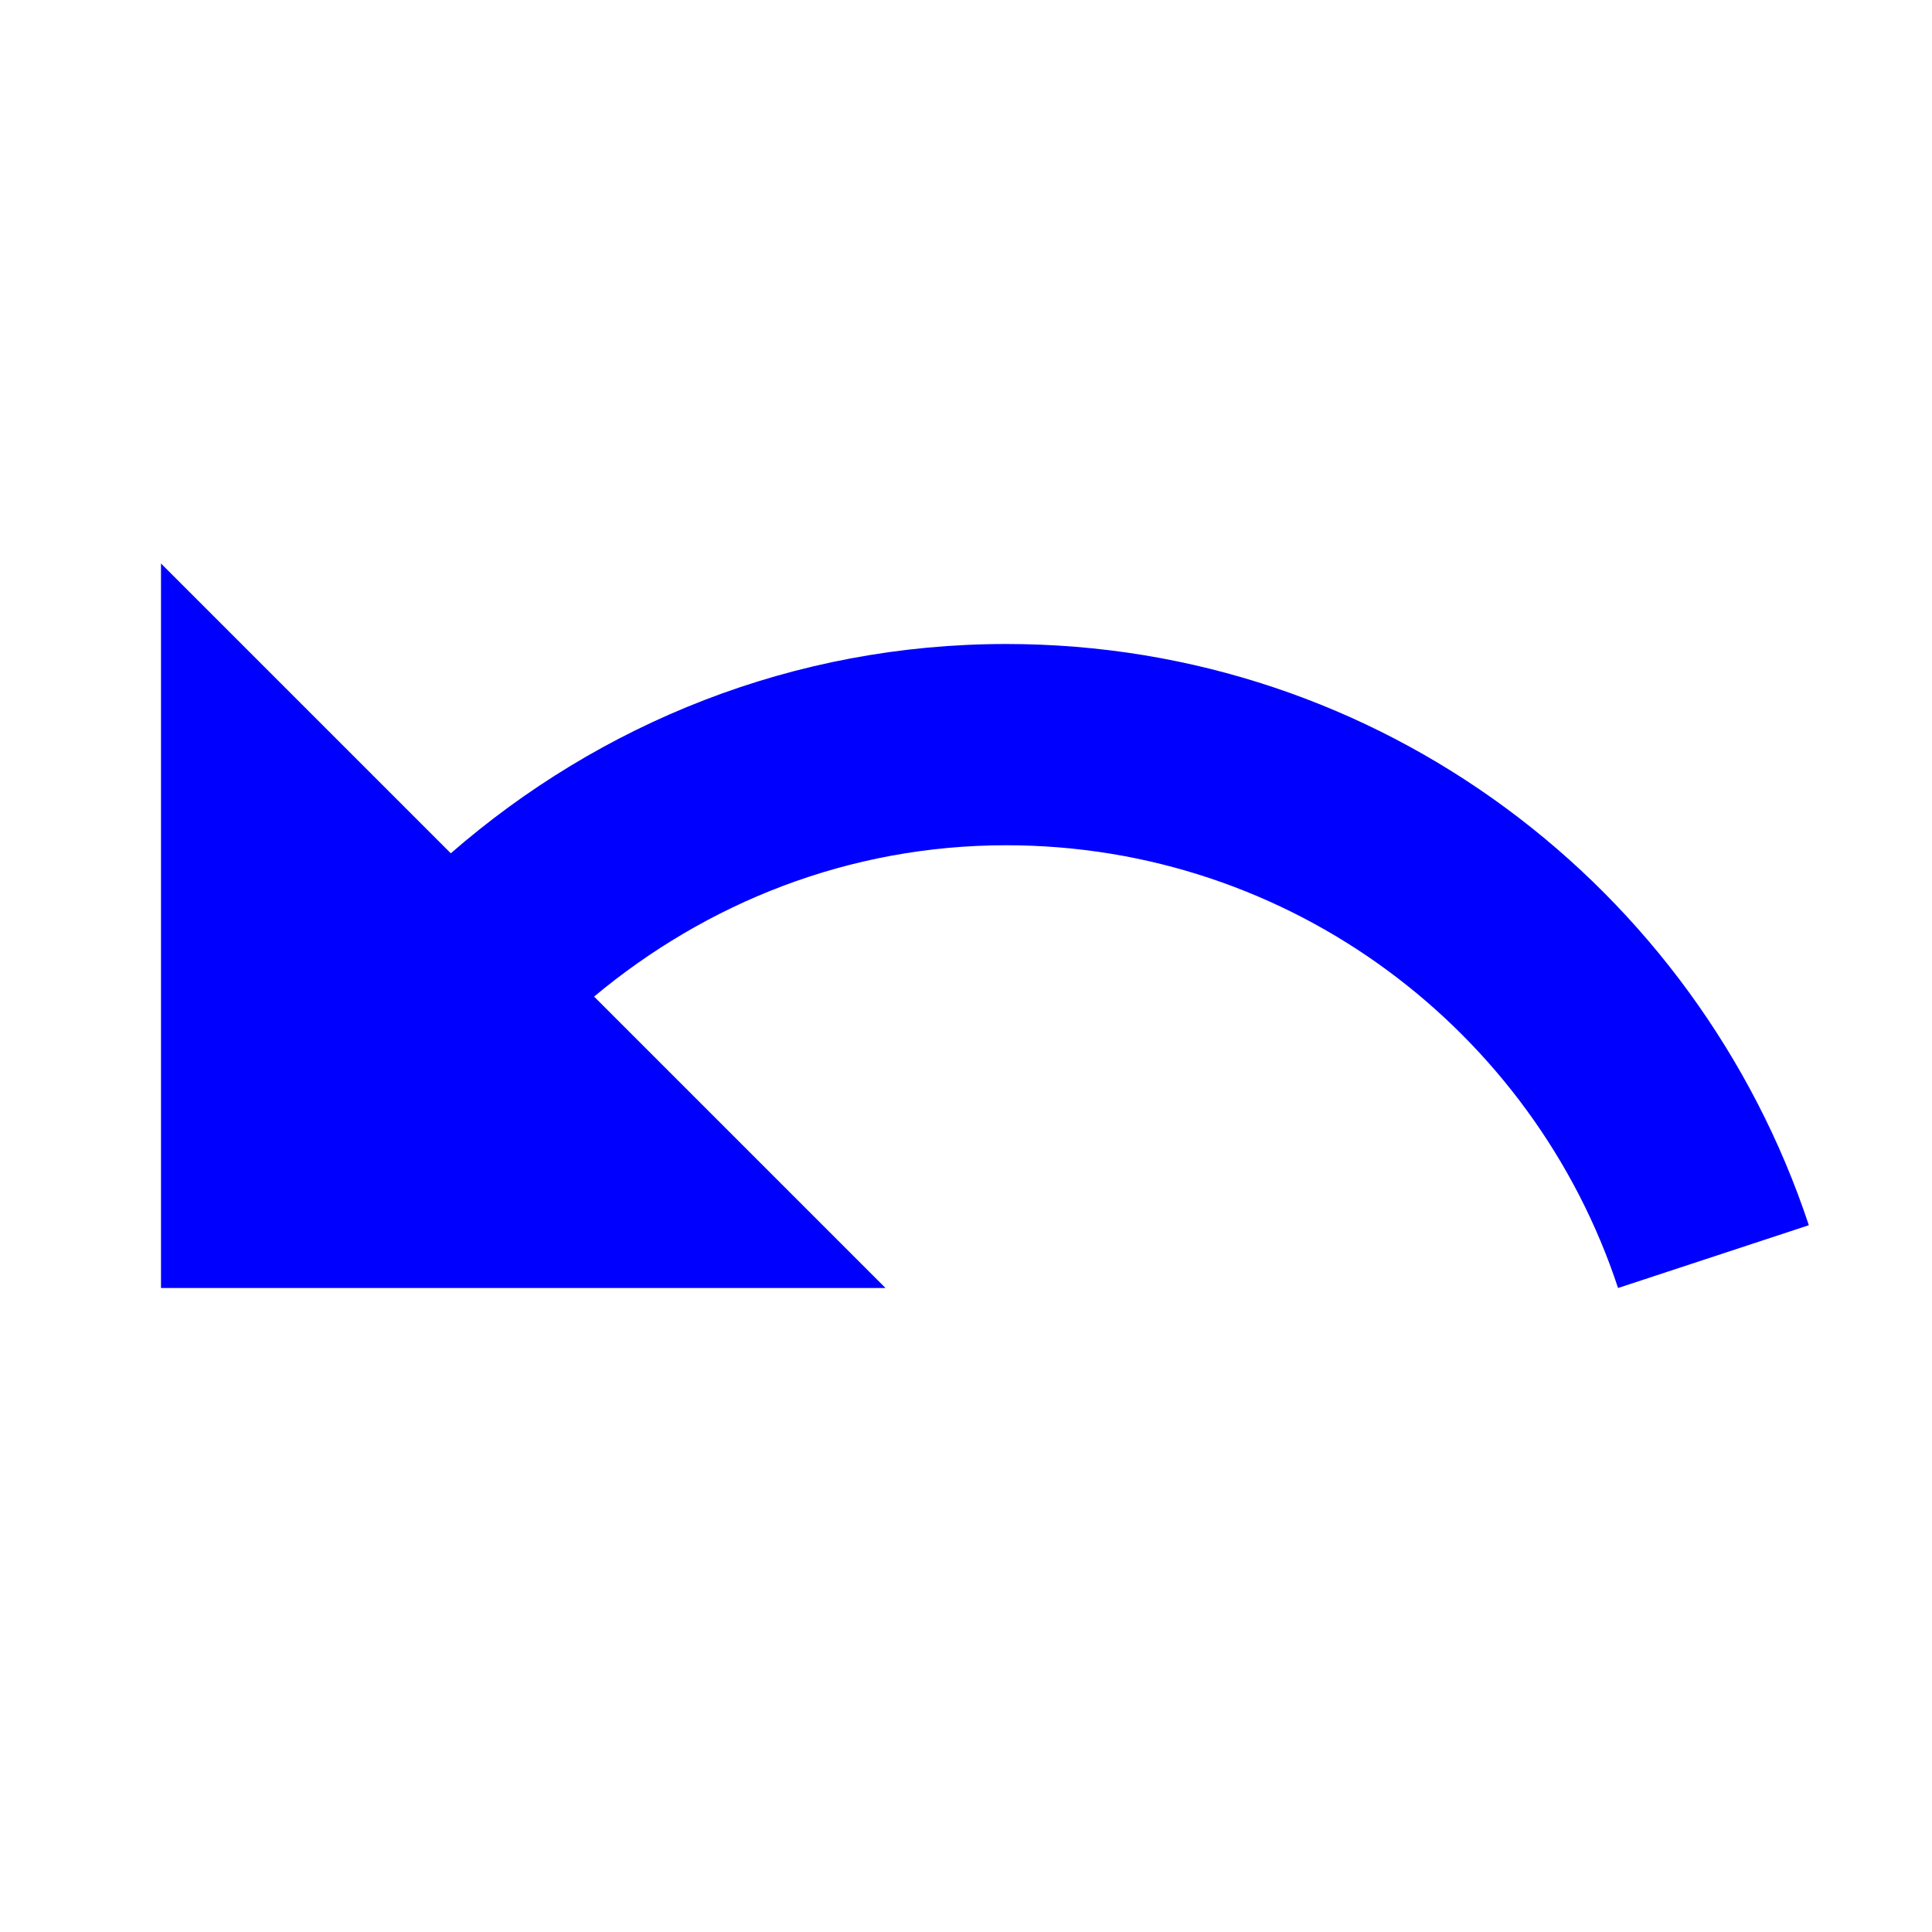
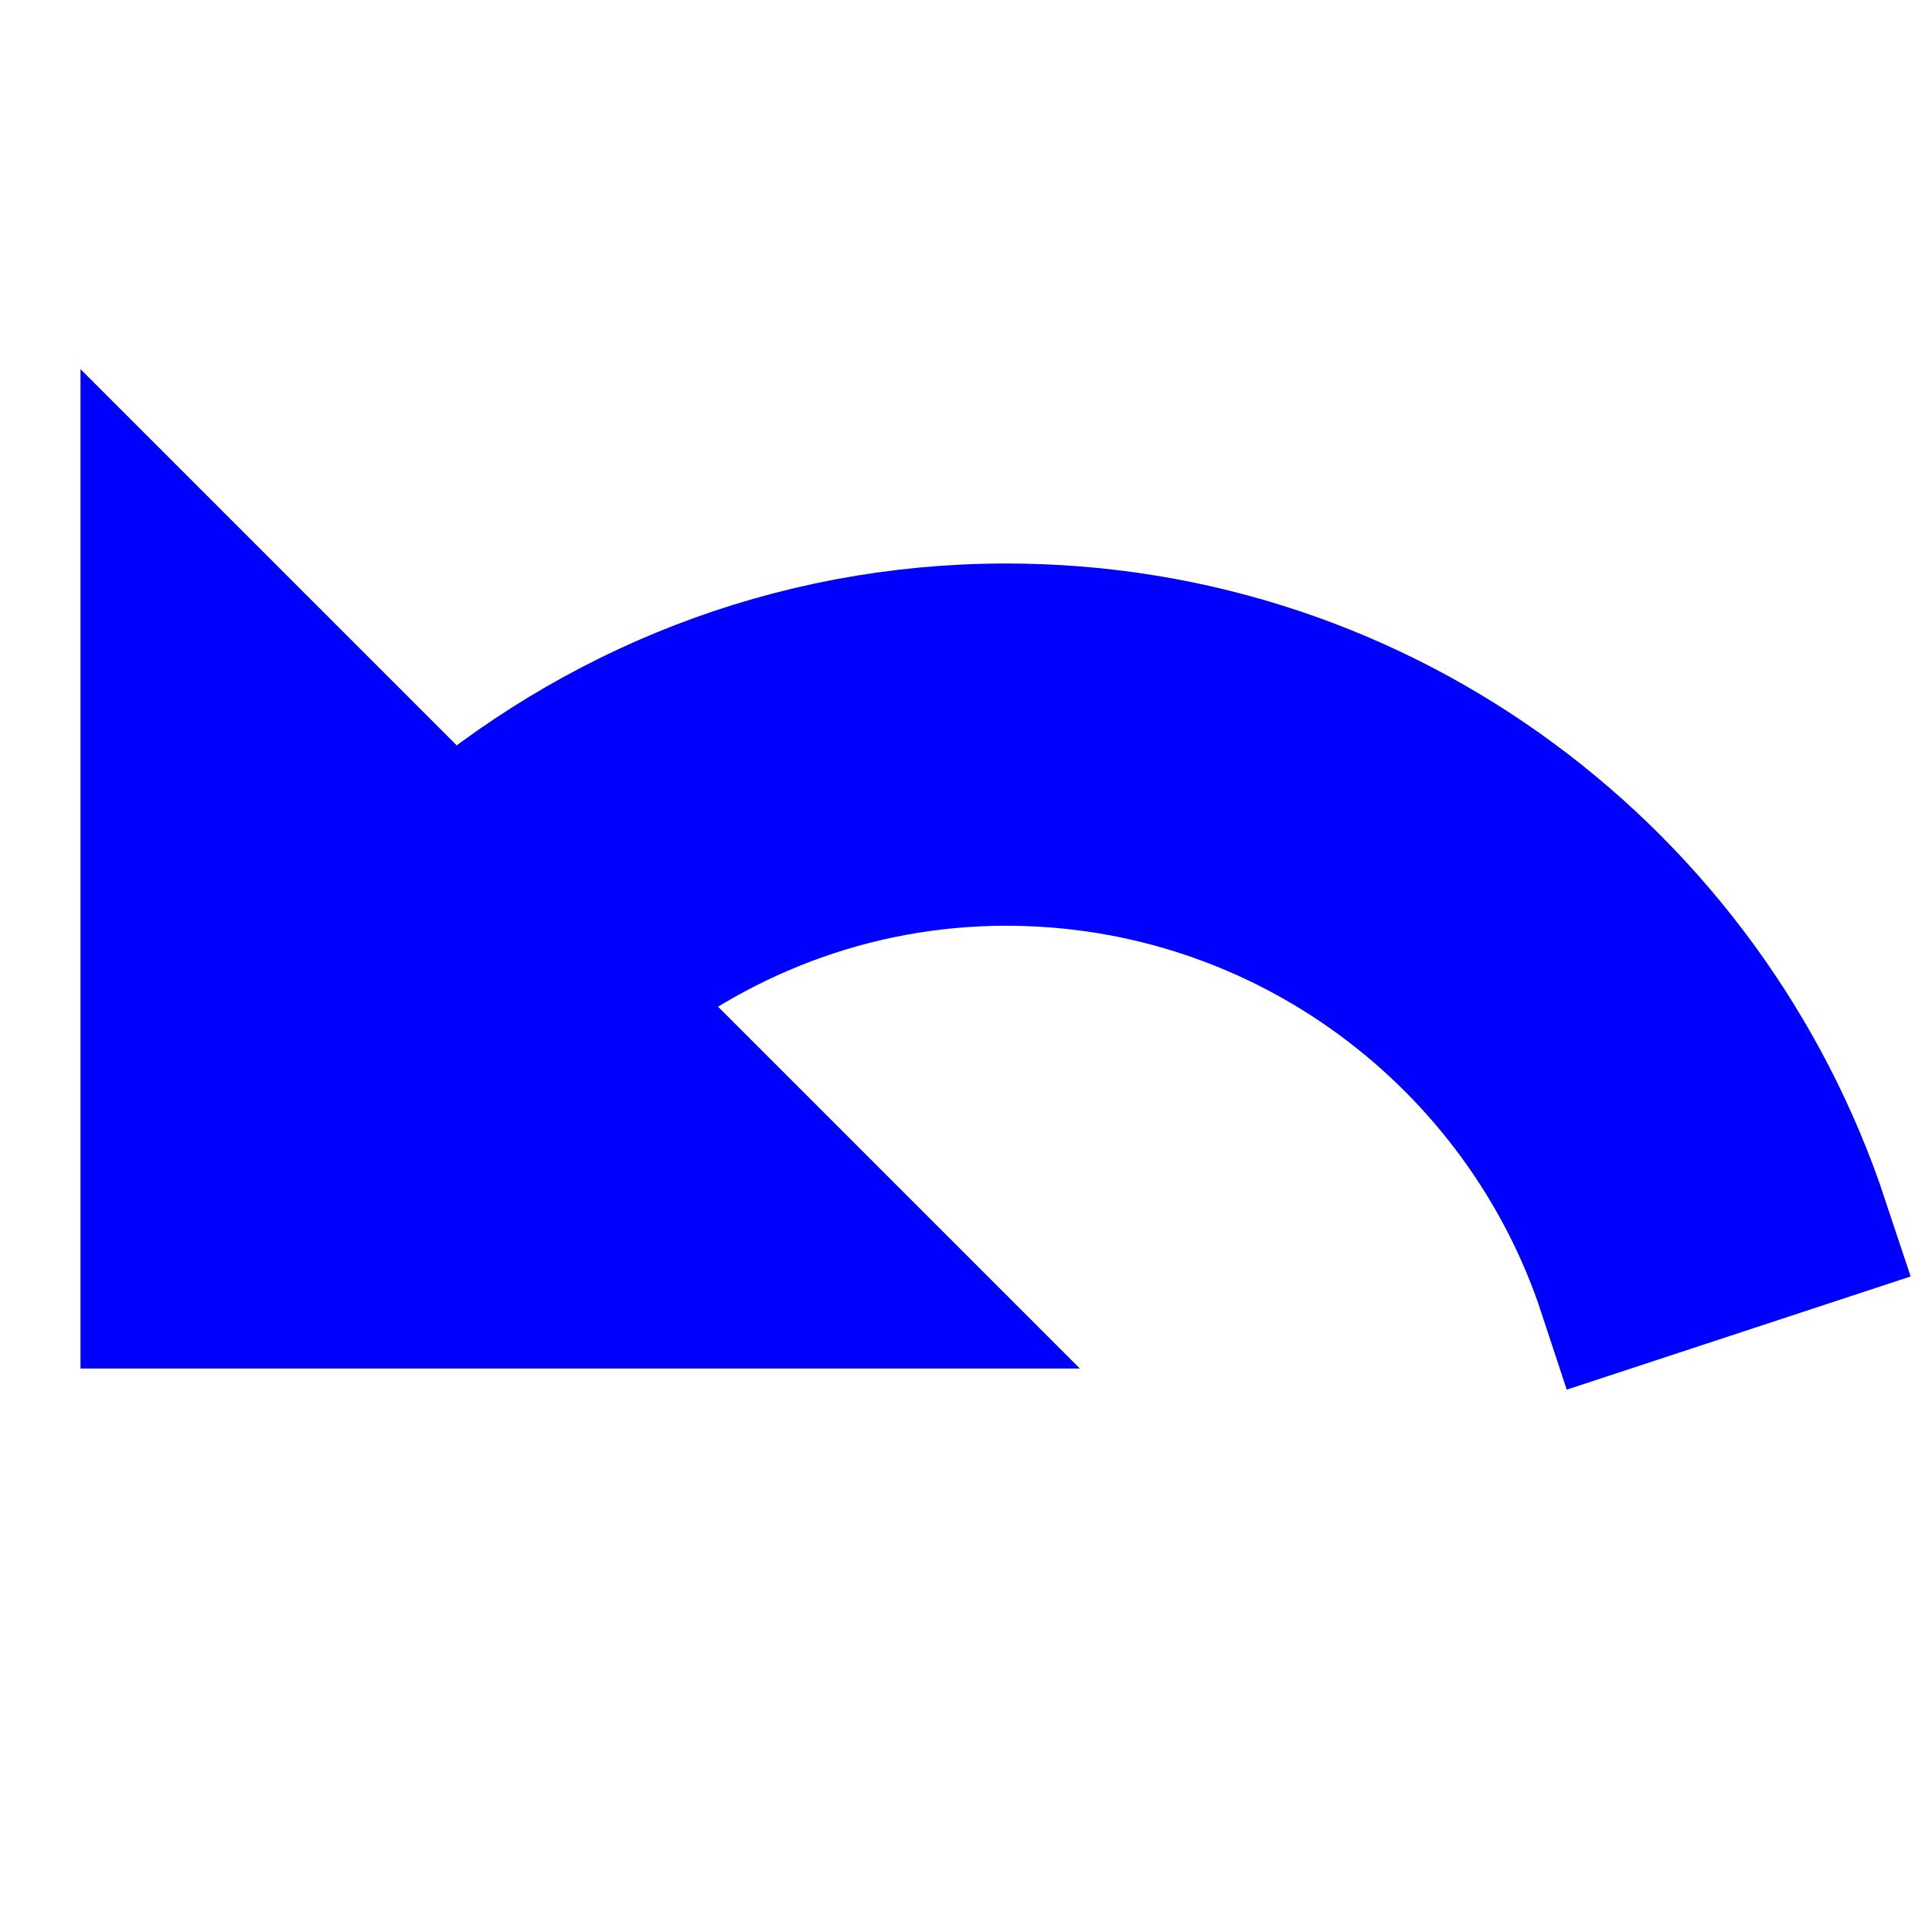
<svg xmlns="http://www.w3.org/2000/svg" fill="blue" height="24" viewBox="0 0 24 24" width="24">
  <path d="M0 0h24v24H0z" fill="none" />
-   <path d="M12.5 8c-2.65 0-5.05.99-6.9 2.6L2 7v9h9l-3.62-3.62c1.39-1.16 3.16-1.88 5.12-1.88 3.54 0 6.55 2.31 7.6 5.5l2.37-.78C21.08 11.03 17.15 8 12.5 8z" />
+   <path stroke="blue" stroke-width="2" d="M12.5 8c-2.65 0-5.05.99-6.9 2.6L2 7v9h9l-3.62-3.62c1.39-1.16 3.16-1.88 5.12-1.88 3.54 0 6.55 2.31 7.6 5.5l2.37-.78C21.08 11.03 17.15 8 12.5 8z" />
</svg>
